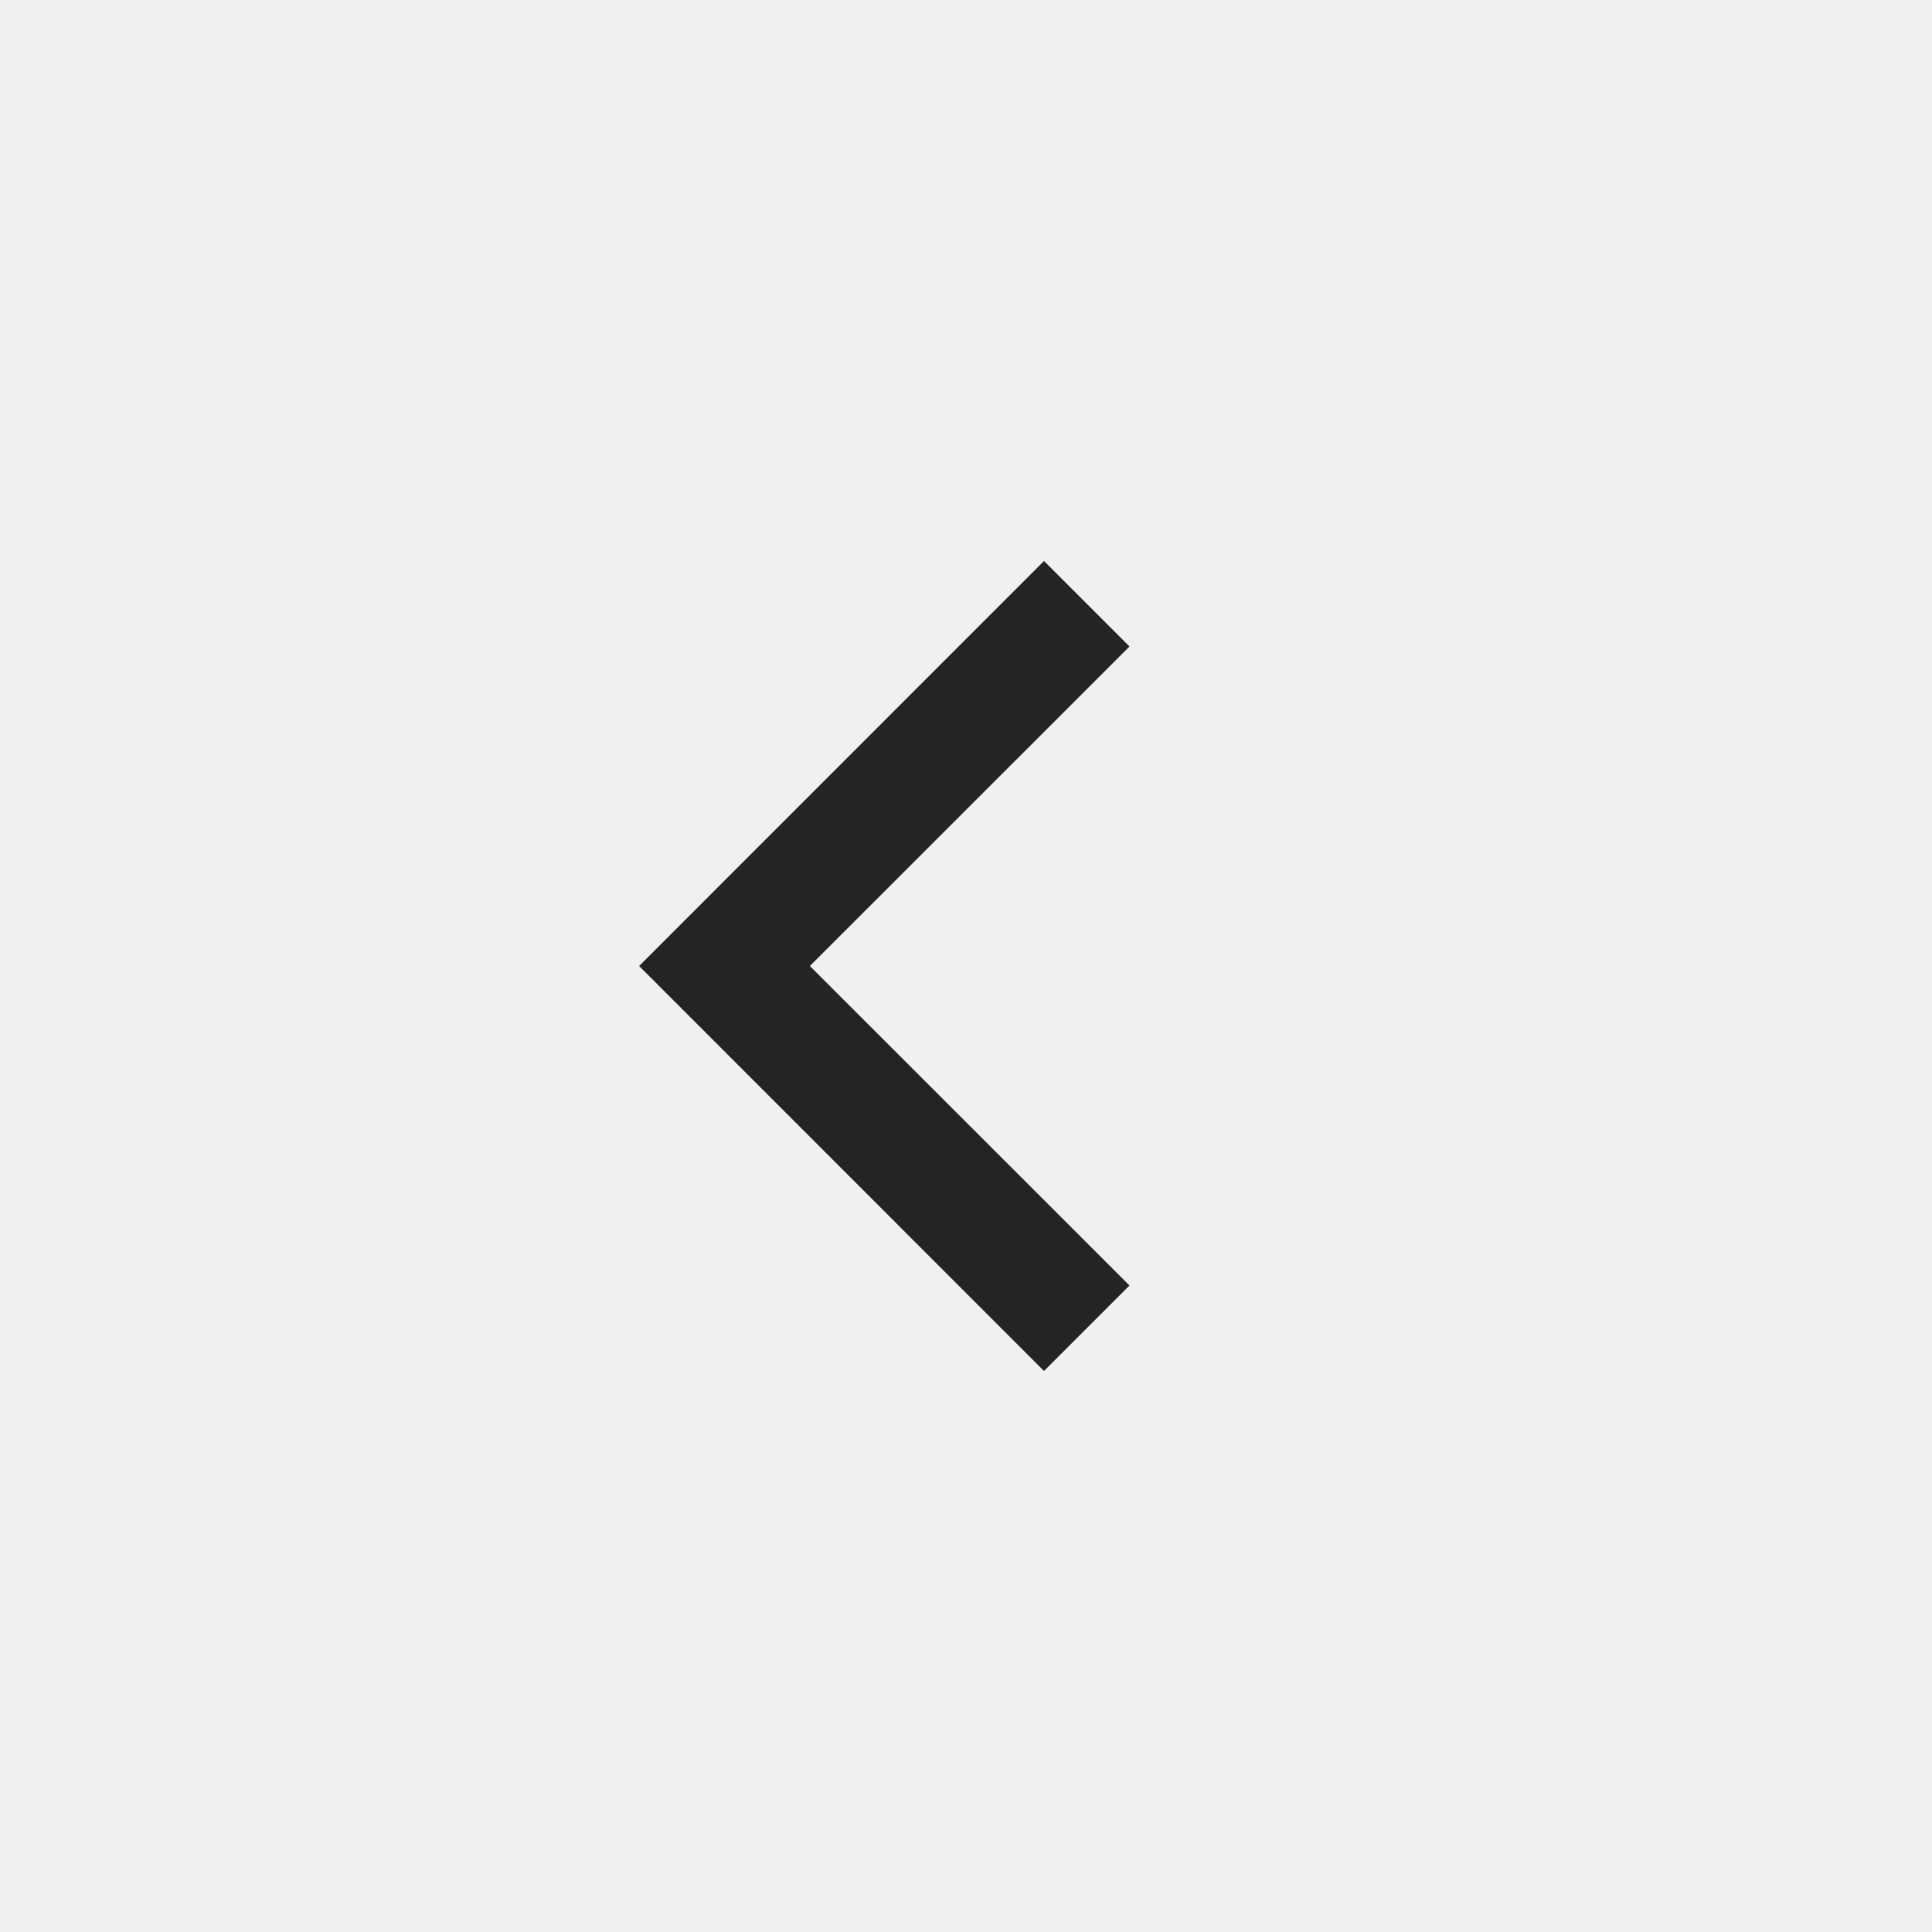
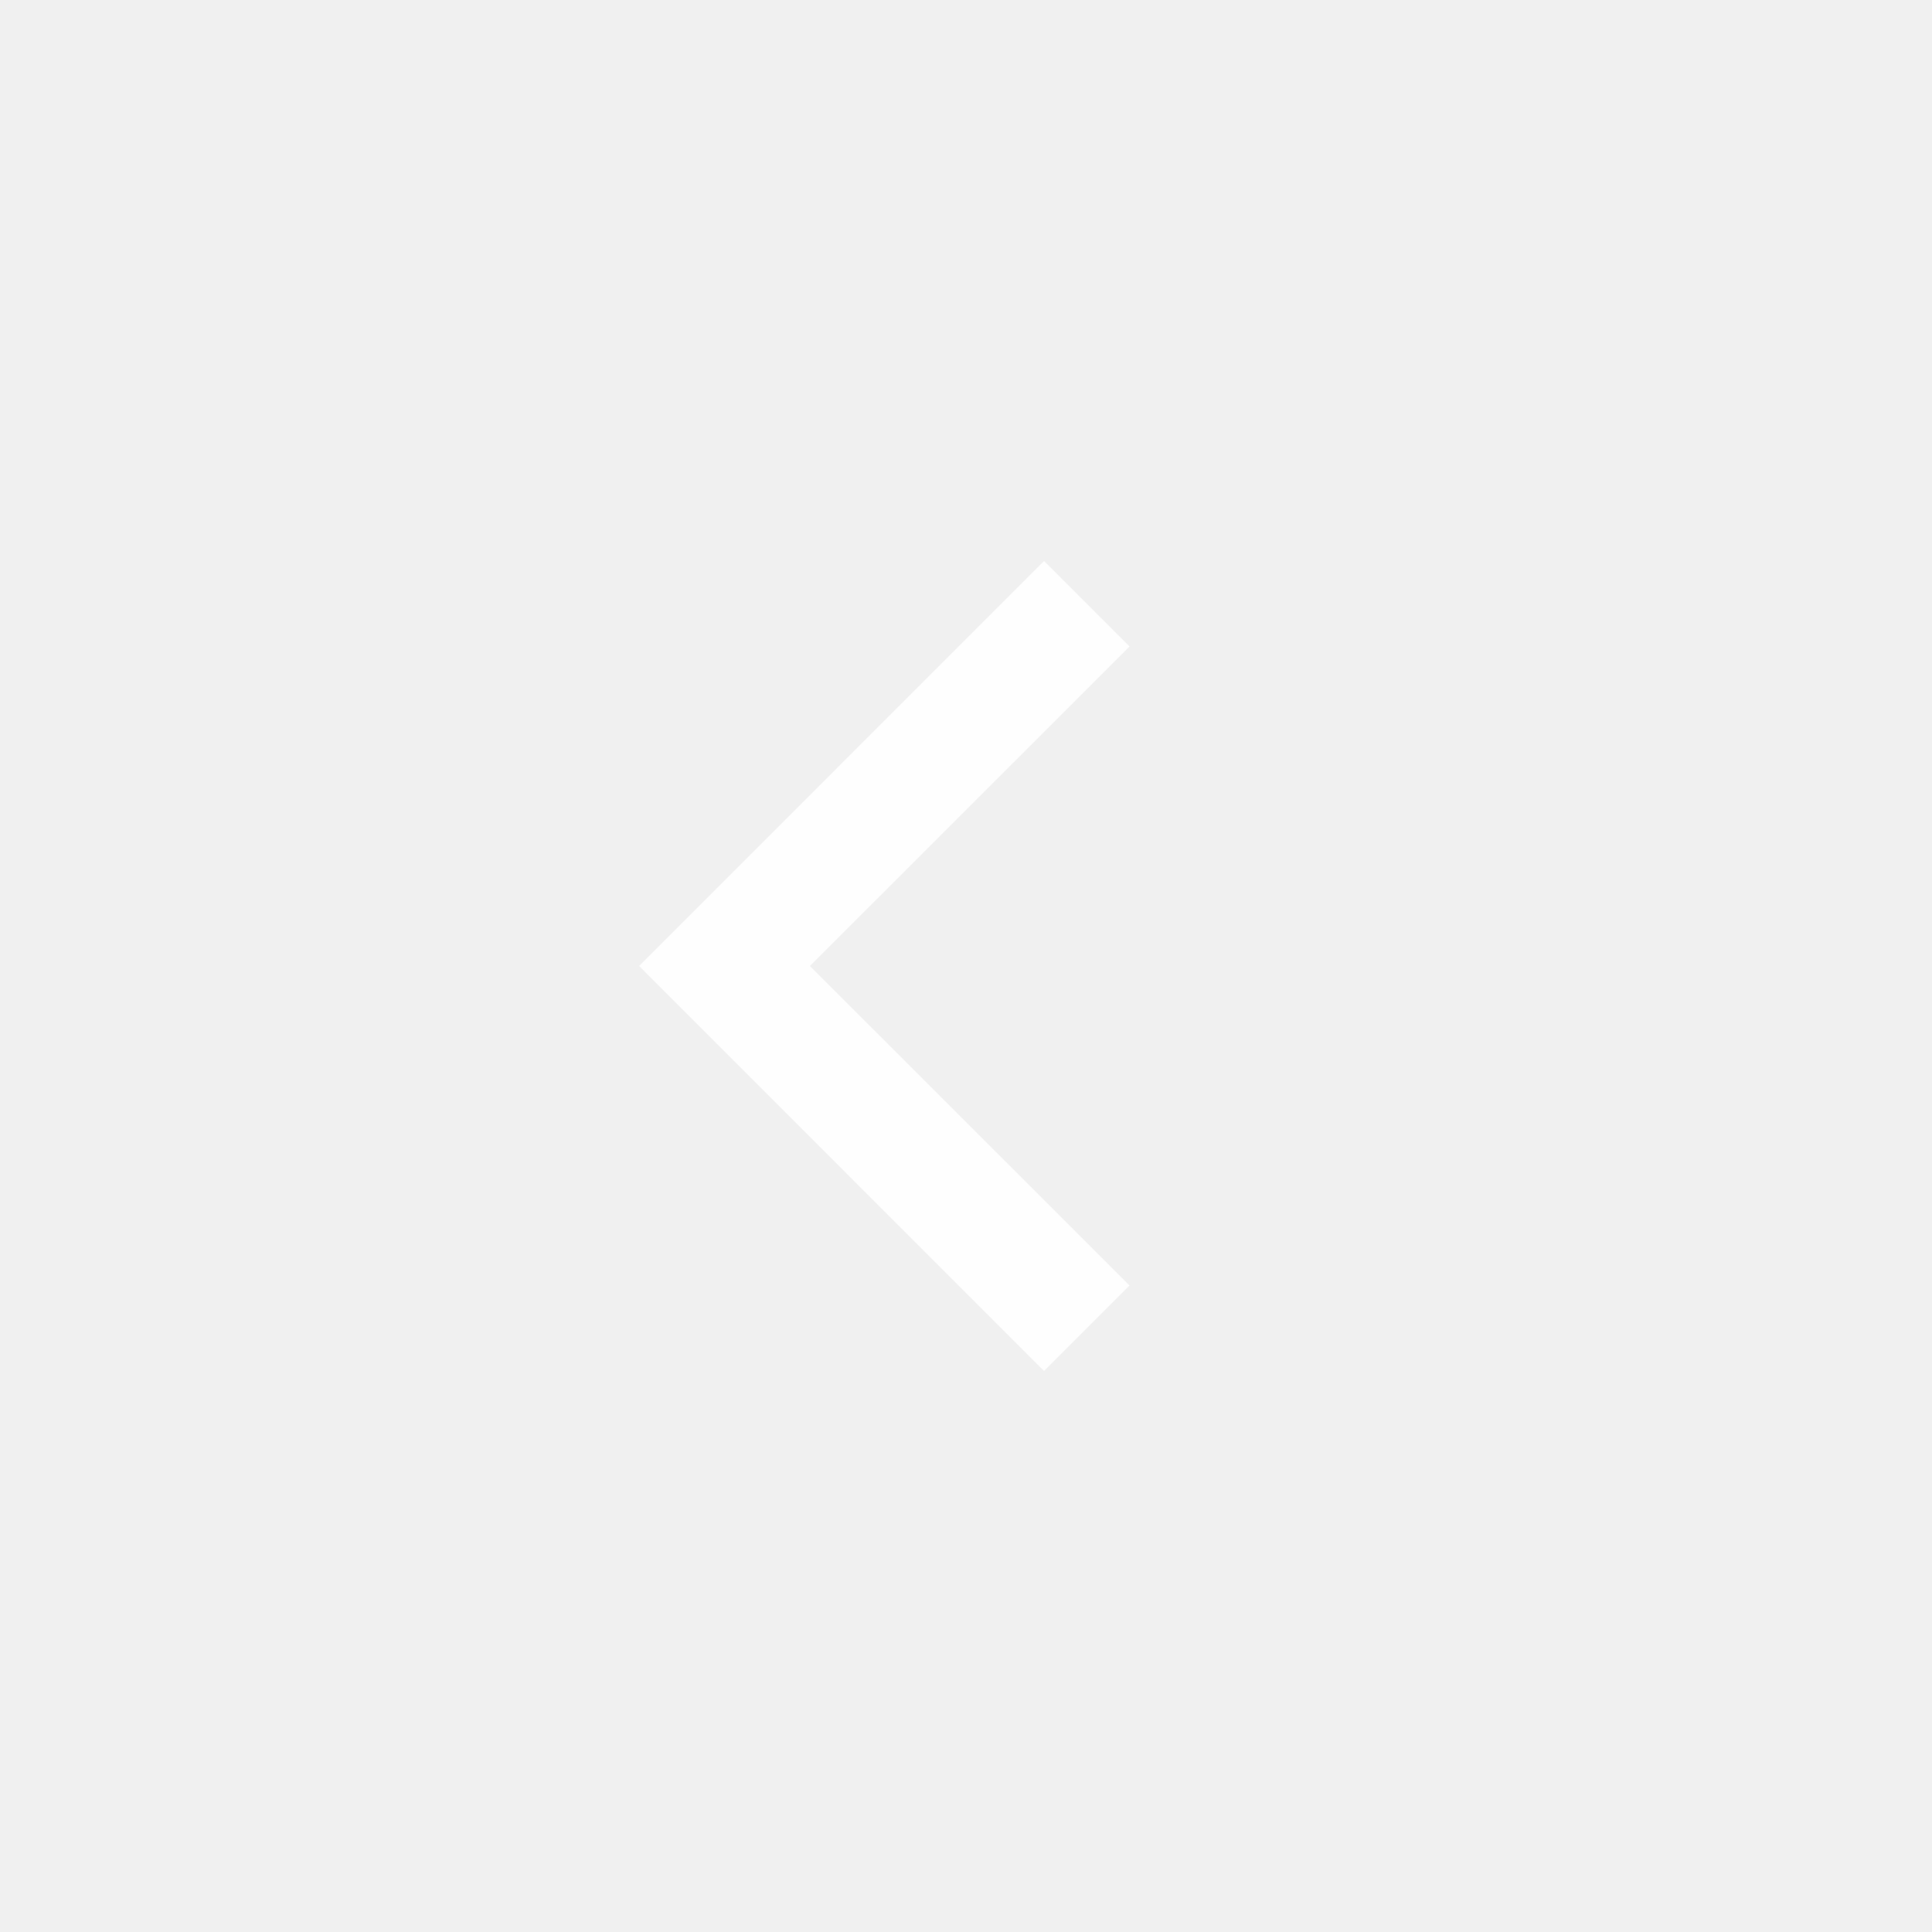
<svg xmlns="http://www.w3.org/2000/svg" data-v-c880943a="" version="1.1" width="1em" height="1em" viewBox="0 0 16 16" style="font-size: 14px; transform: rotate(0deg);">
-   <g>
-     <g>
-       <path d="M5.293,8L8.646,4.646L9.354,5.354L6.707,8L9.354,10.646L8.646,11.354L5.293,8Z" fill-rule="evenodd" fill="currentcolor" fill-opacity="0.85" />
-     </g>
-   </g>
+   <path d="M5.293,8L8.646,4.646L9.354,5.354L6.707,8L9.354,10.646L8.646,11.354L5.293,8Z" fill-rule="evenodd" fill="#ffffff" fill-opacity="0.95" />
</svg>
